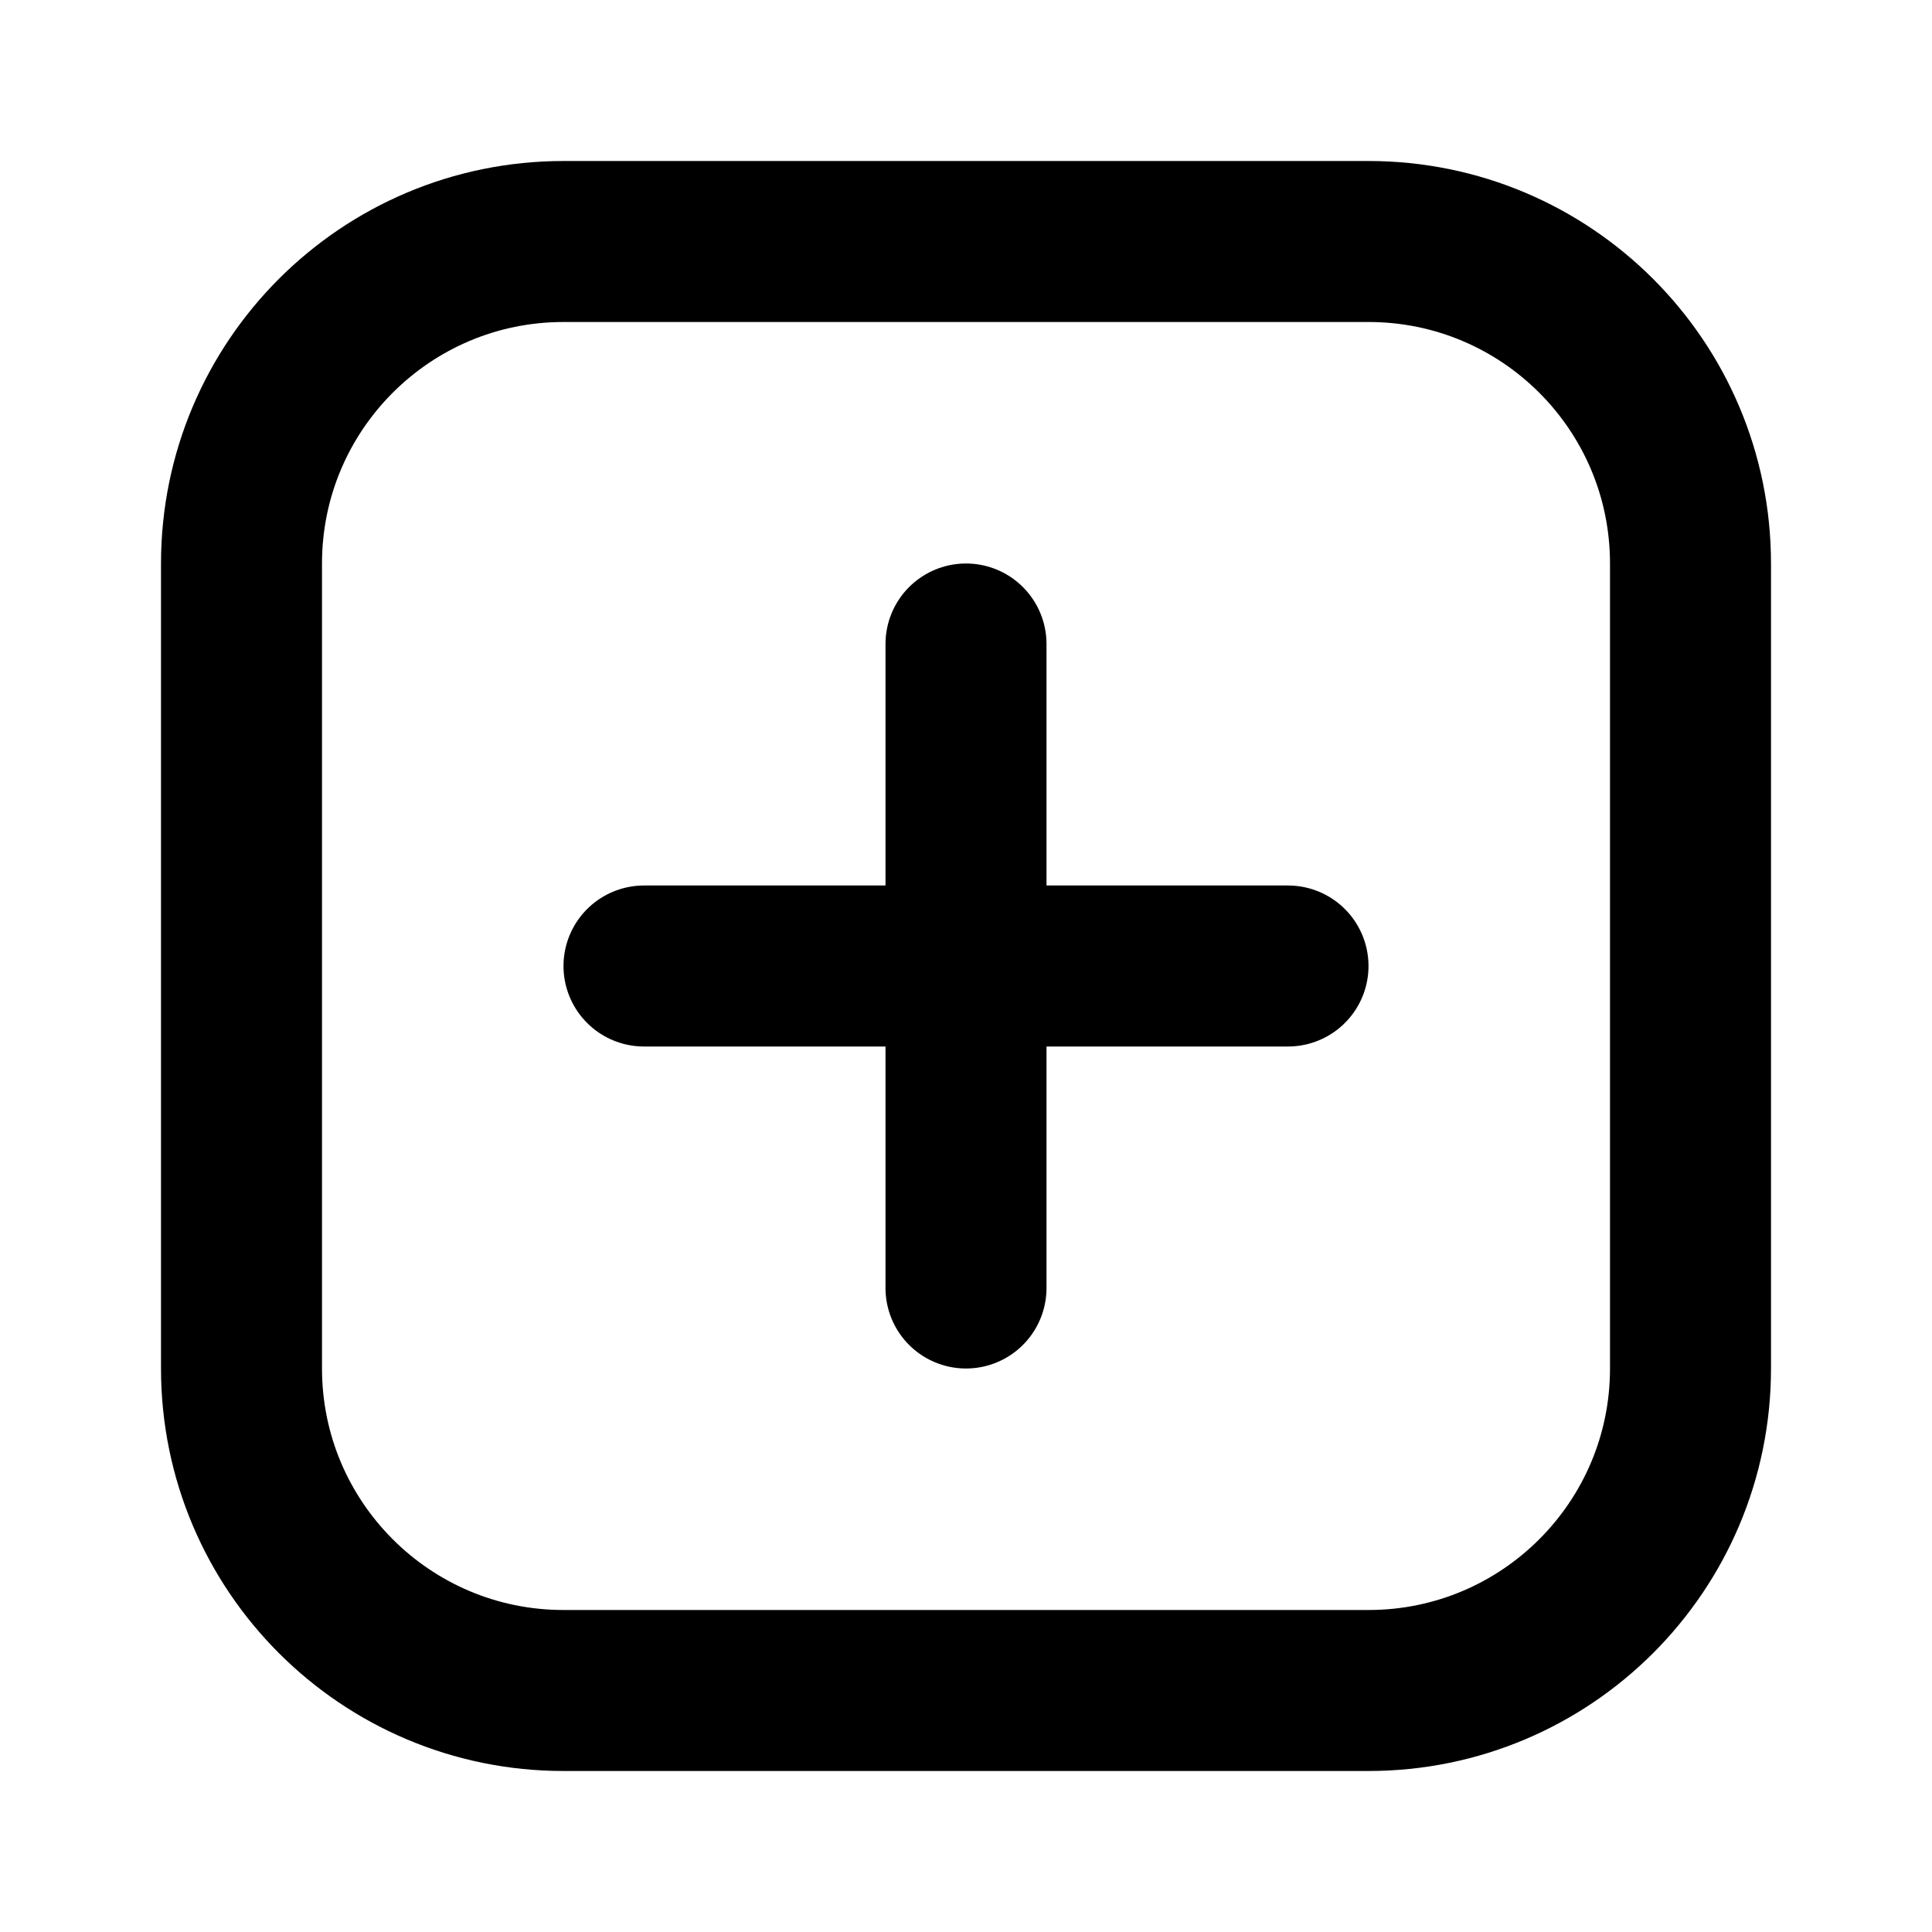
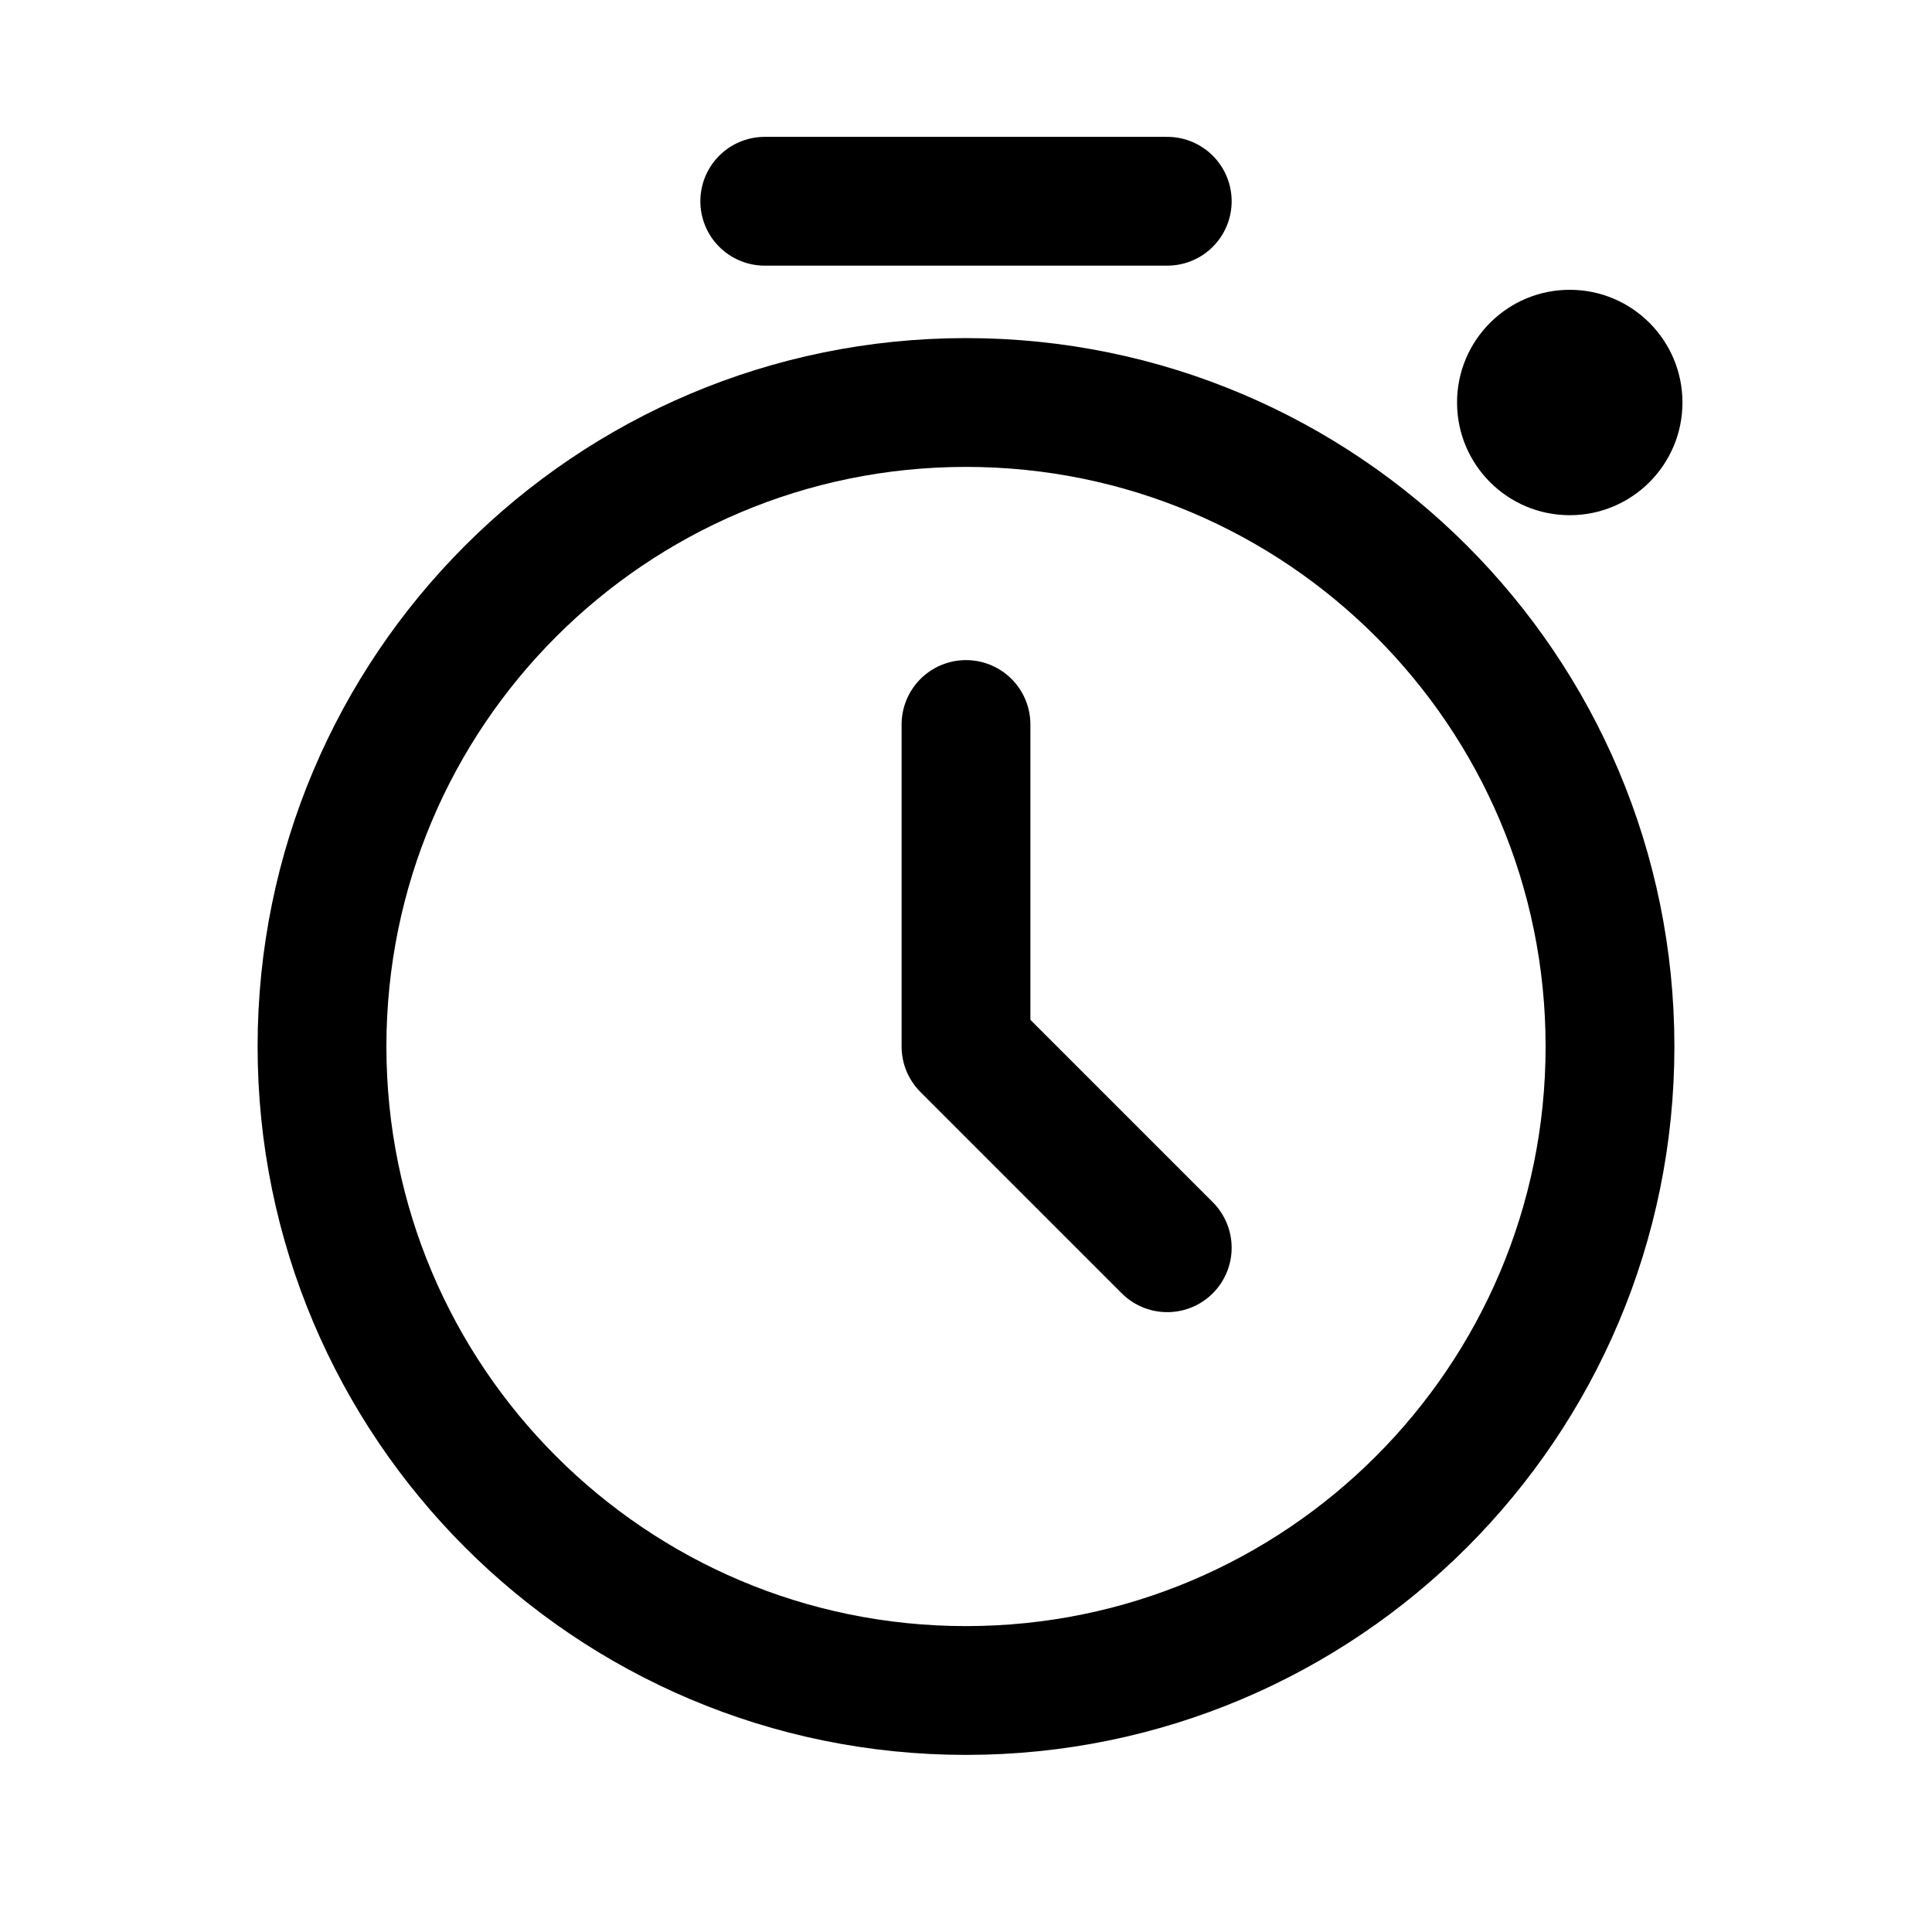
- <svg xmlns="http://www.w3.org/2000/svg" viewBox="0 0 24 24" fill="none" stroke="currentColor" stroke-width="2" stroke-linecap="round" stroke-linejoin="round">
-   <rect x="3" y="3" width="18" height="18" rx="4" />
-   <path d="M8 12h8" />
-   <path d="M12 8v8" />
+ <svg xmlns="http://www.w3.org/2000/svg" viewBox="0 0 24 24" fill="none" stroke="currentColor" stroke-width="1.6" stroke-linecap="round" stroke-linejoin="round">
+   <circle cx="12" cy="13" r="8" />
+   <path d="M12 9v4l2.5 2.5" />
+   <path d="M9.5 2.5h5" />
+   <circle cx="19.5" cy="5" r="1.4" fill="currentColor" stroke="none" />
</svg>
